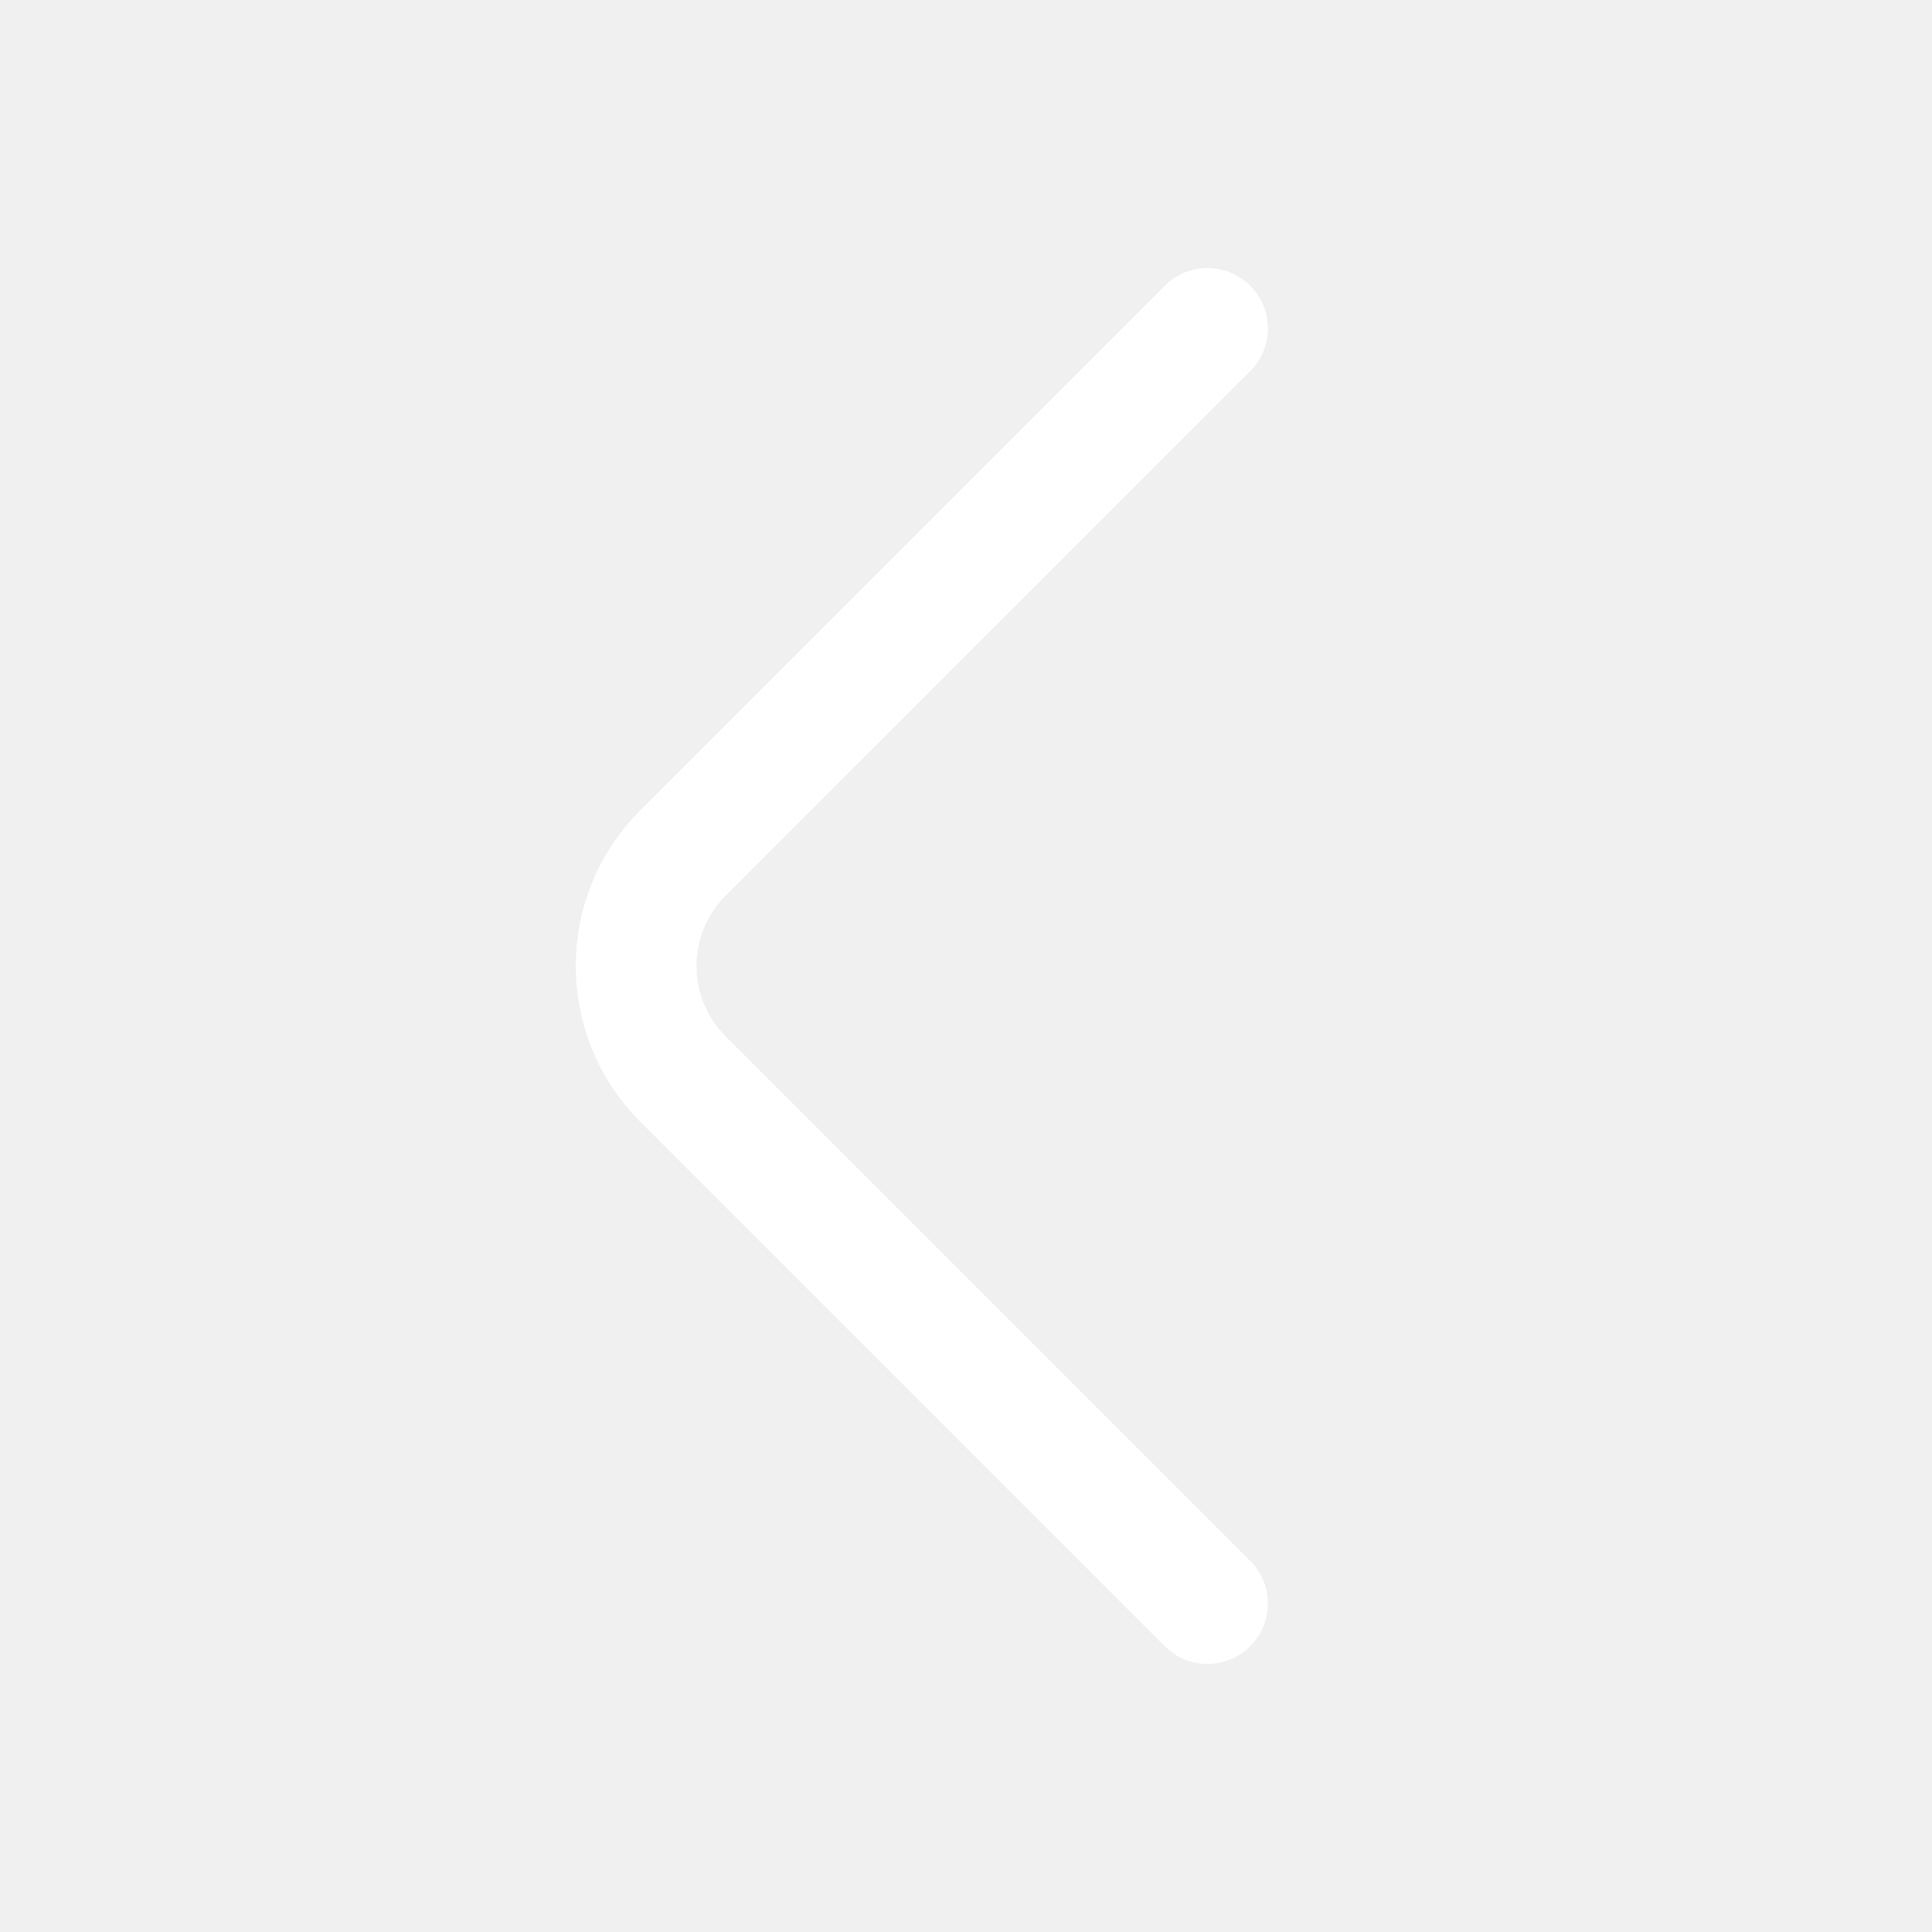
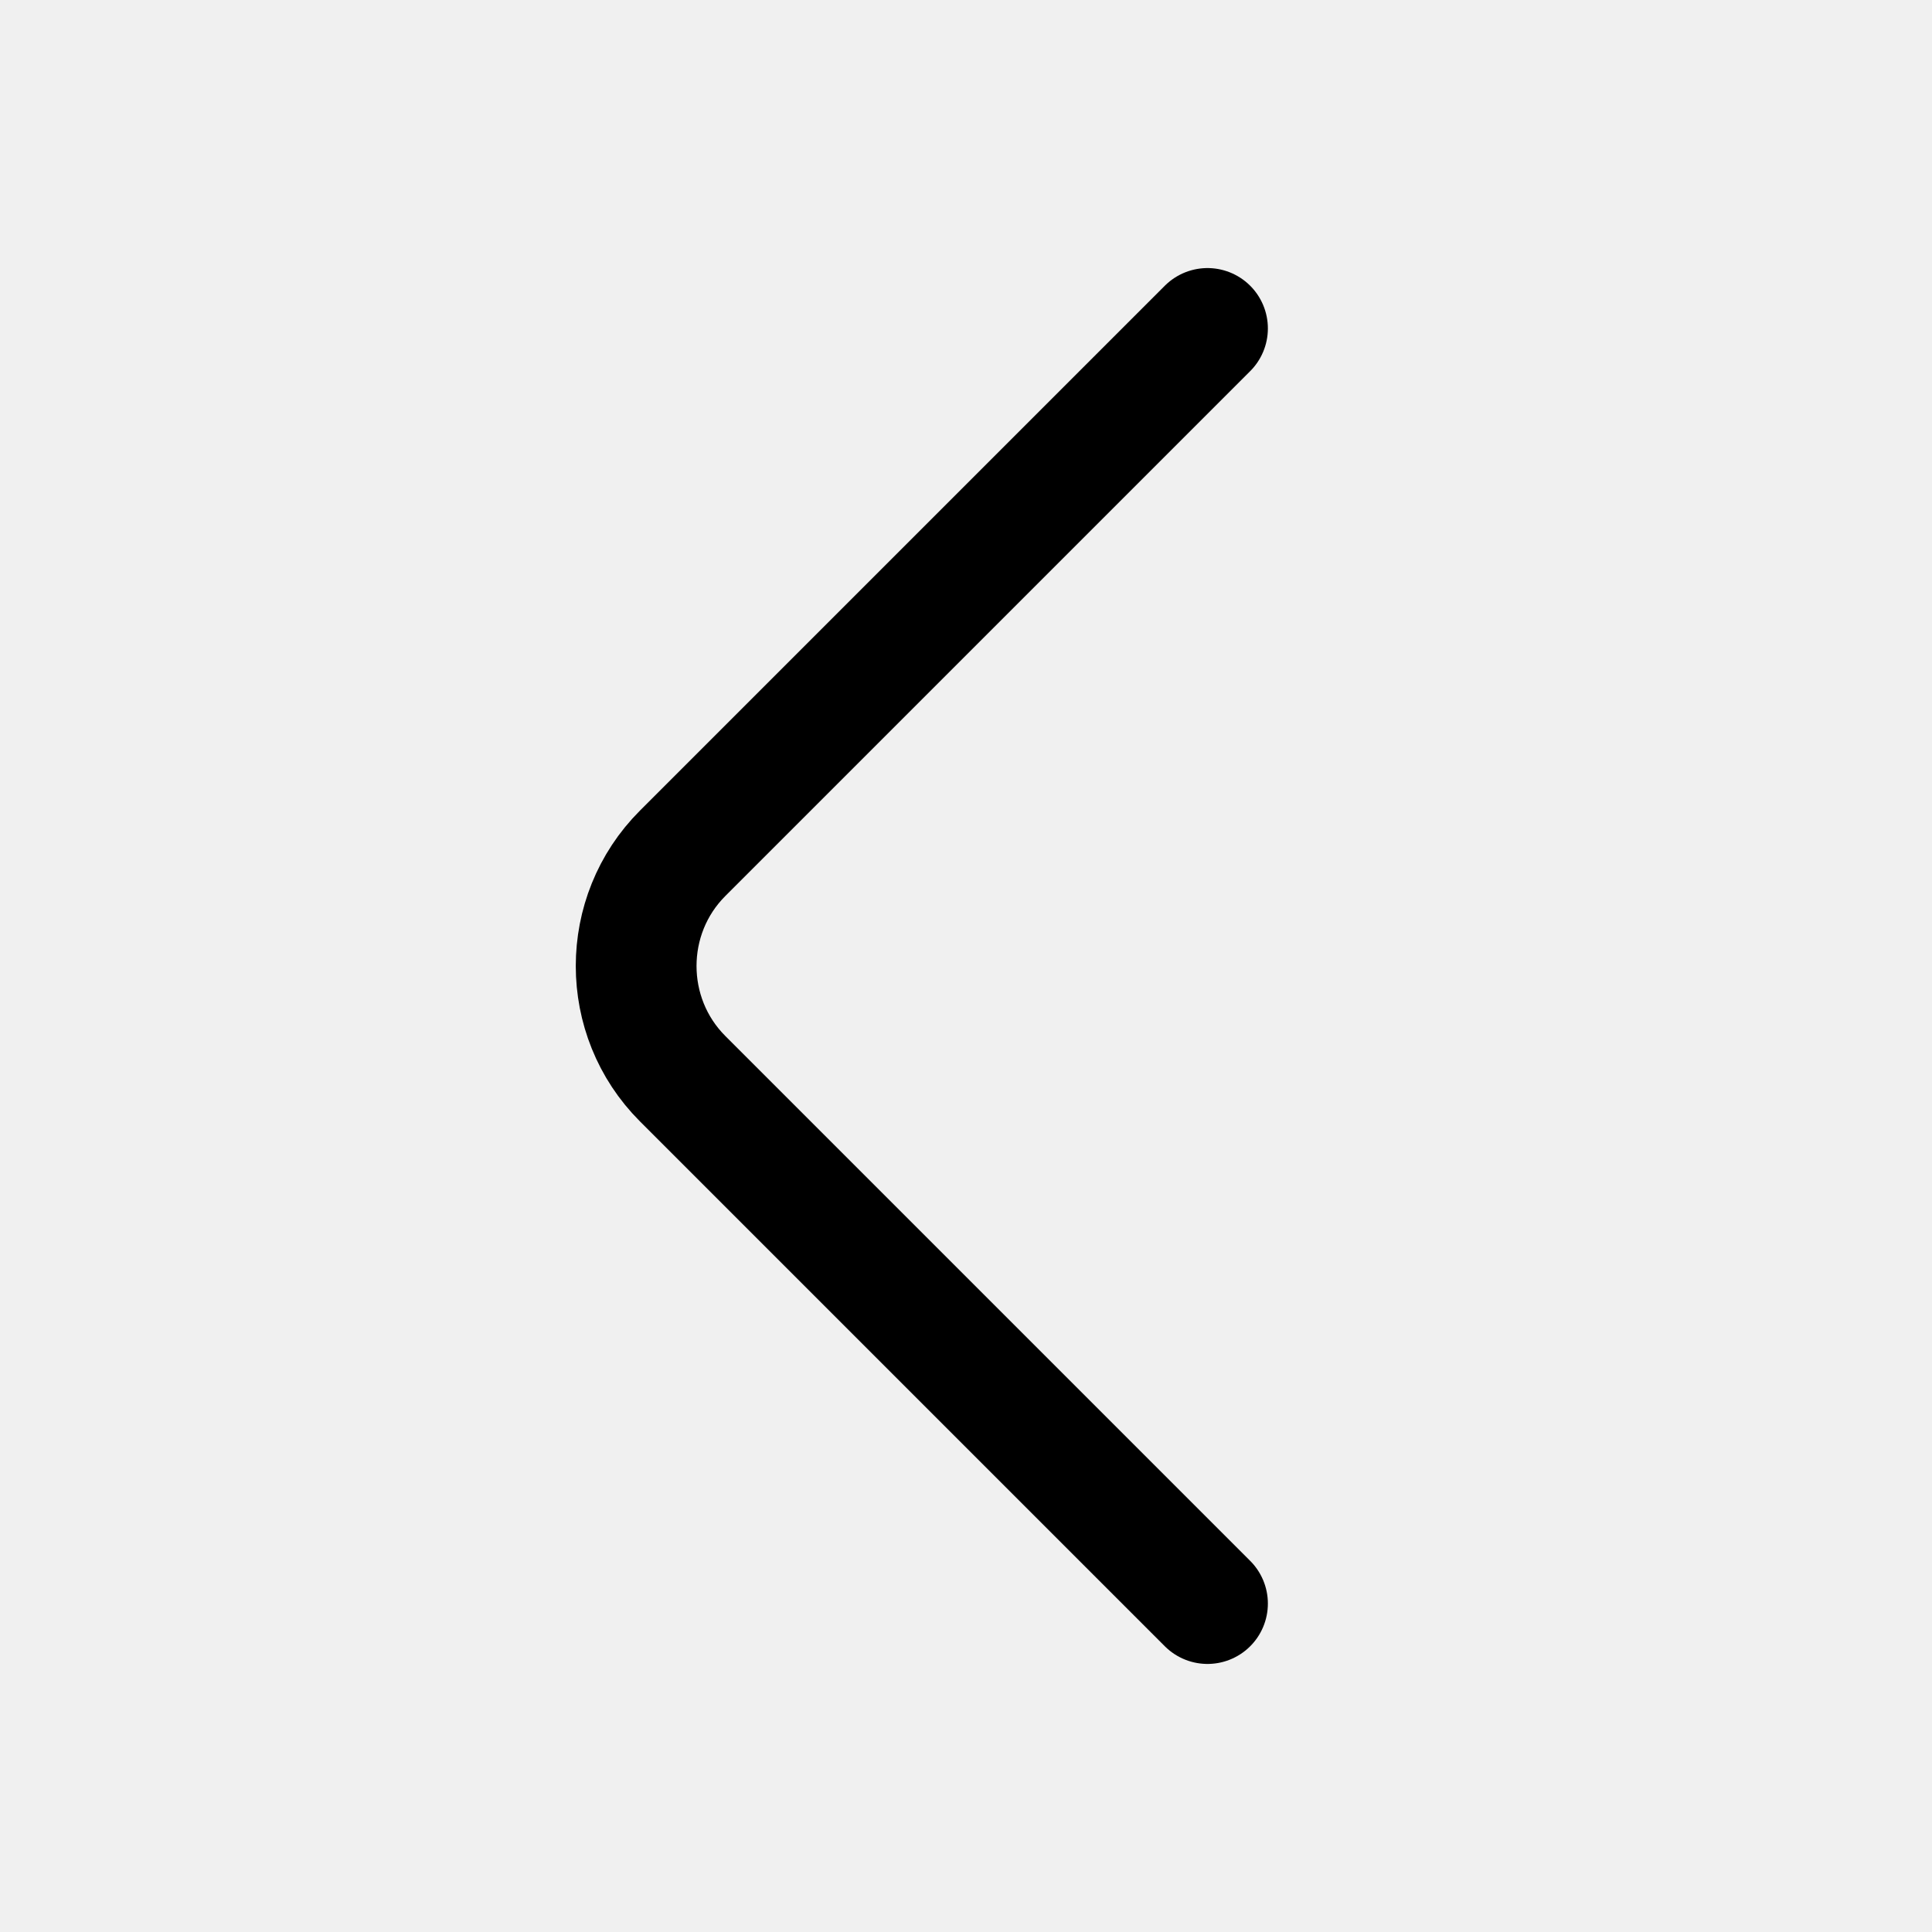
- <svg xmlns="http://www.w3.org/2000/svg" width="800px" height="800px" viewBox="0 0 24 24" fill="none" stroke="#ffffff">
+ <svg xmlns="http://www.w3.org/2000/svg" width="800px" height="800px" viewBox="0 0 24 24" fill="none" stroke="#000000">
  <g id="SVGRepo_bgCarrier" stroke-width="0" />
  <g id="SVGRepo_tracerCarrier" stroke-linecap="round" stroke-linejoin="round" />
  <g id="SVGRepo_iconCarrier">
-     <path d="M15 19.92L8.48 13.4C7.71 12.63 7.71 11.37 8.48 10.6L15 4.08" stroke="#ffffff" stroke-width="1.5" stroke-miterlimit="10" stroke-linecap="round" stroke-linejoin="round" />
+     <path d="M15 19.92L8.48 13.4C7.71 12.63 7.71 11.37 8.48 10.6L15 4.08" stroke="#000000" stroke-width="1.5" stroke-miterlimit="10" stroke-linecap="round" stroke-linejoin="round" />
  </g>
</svg>
